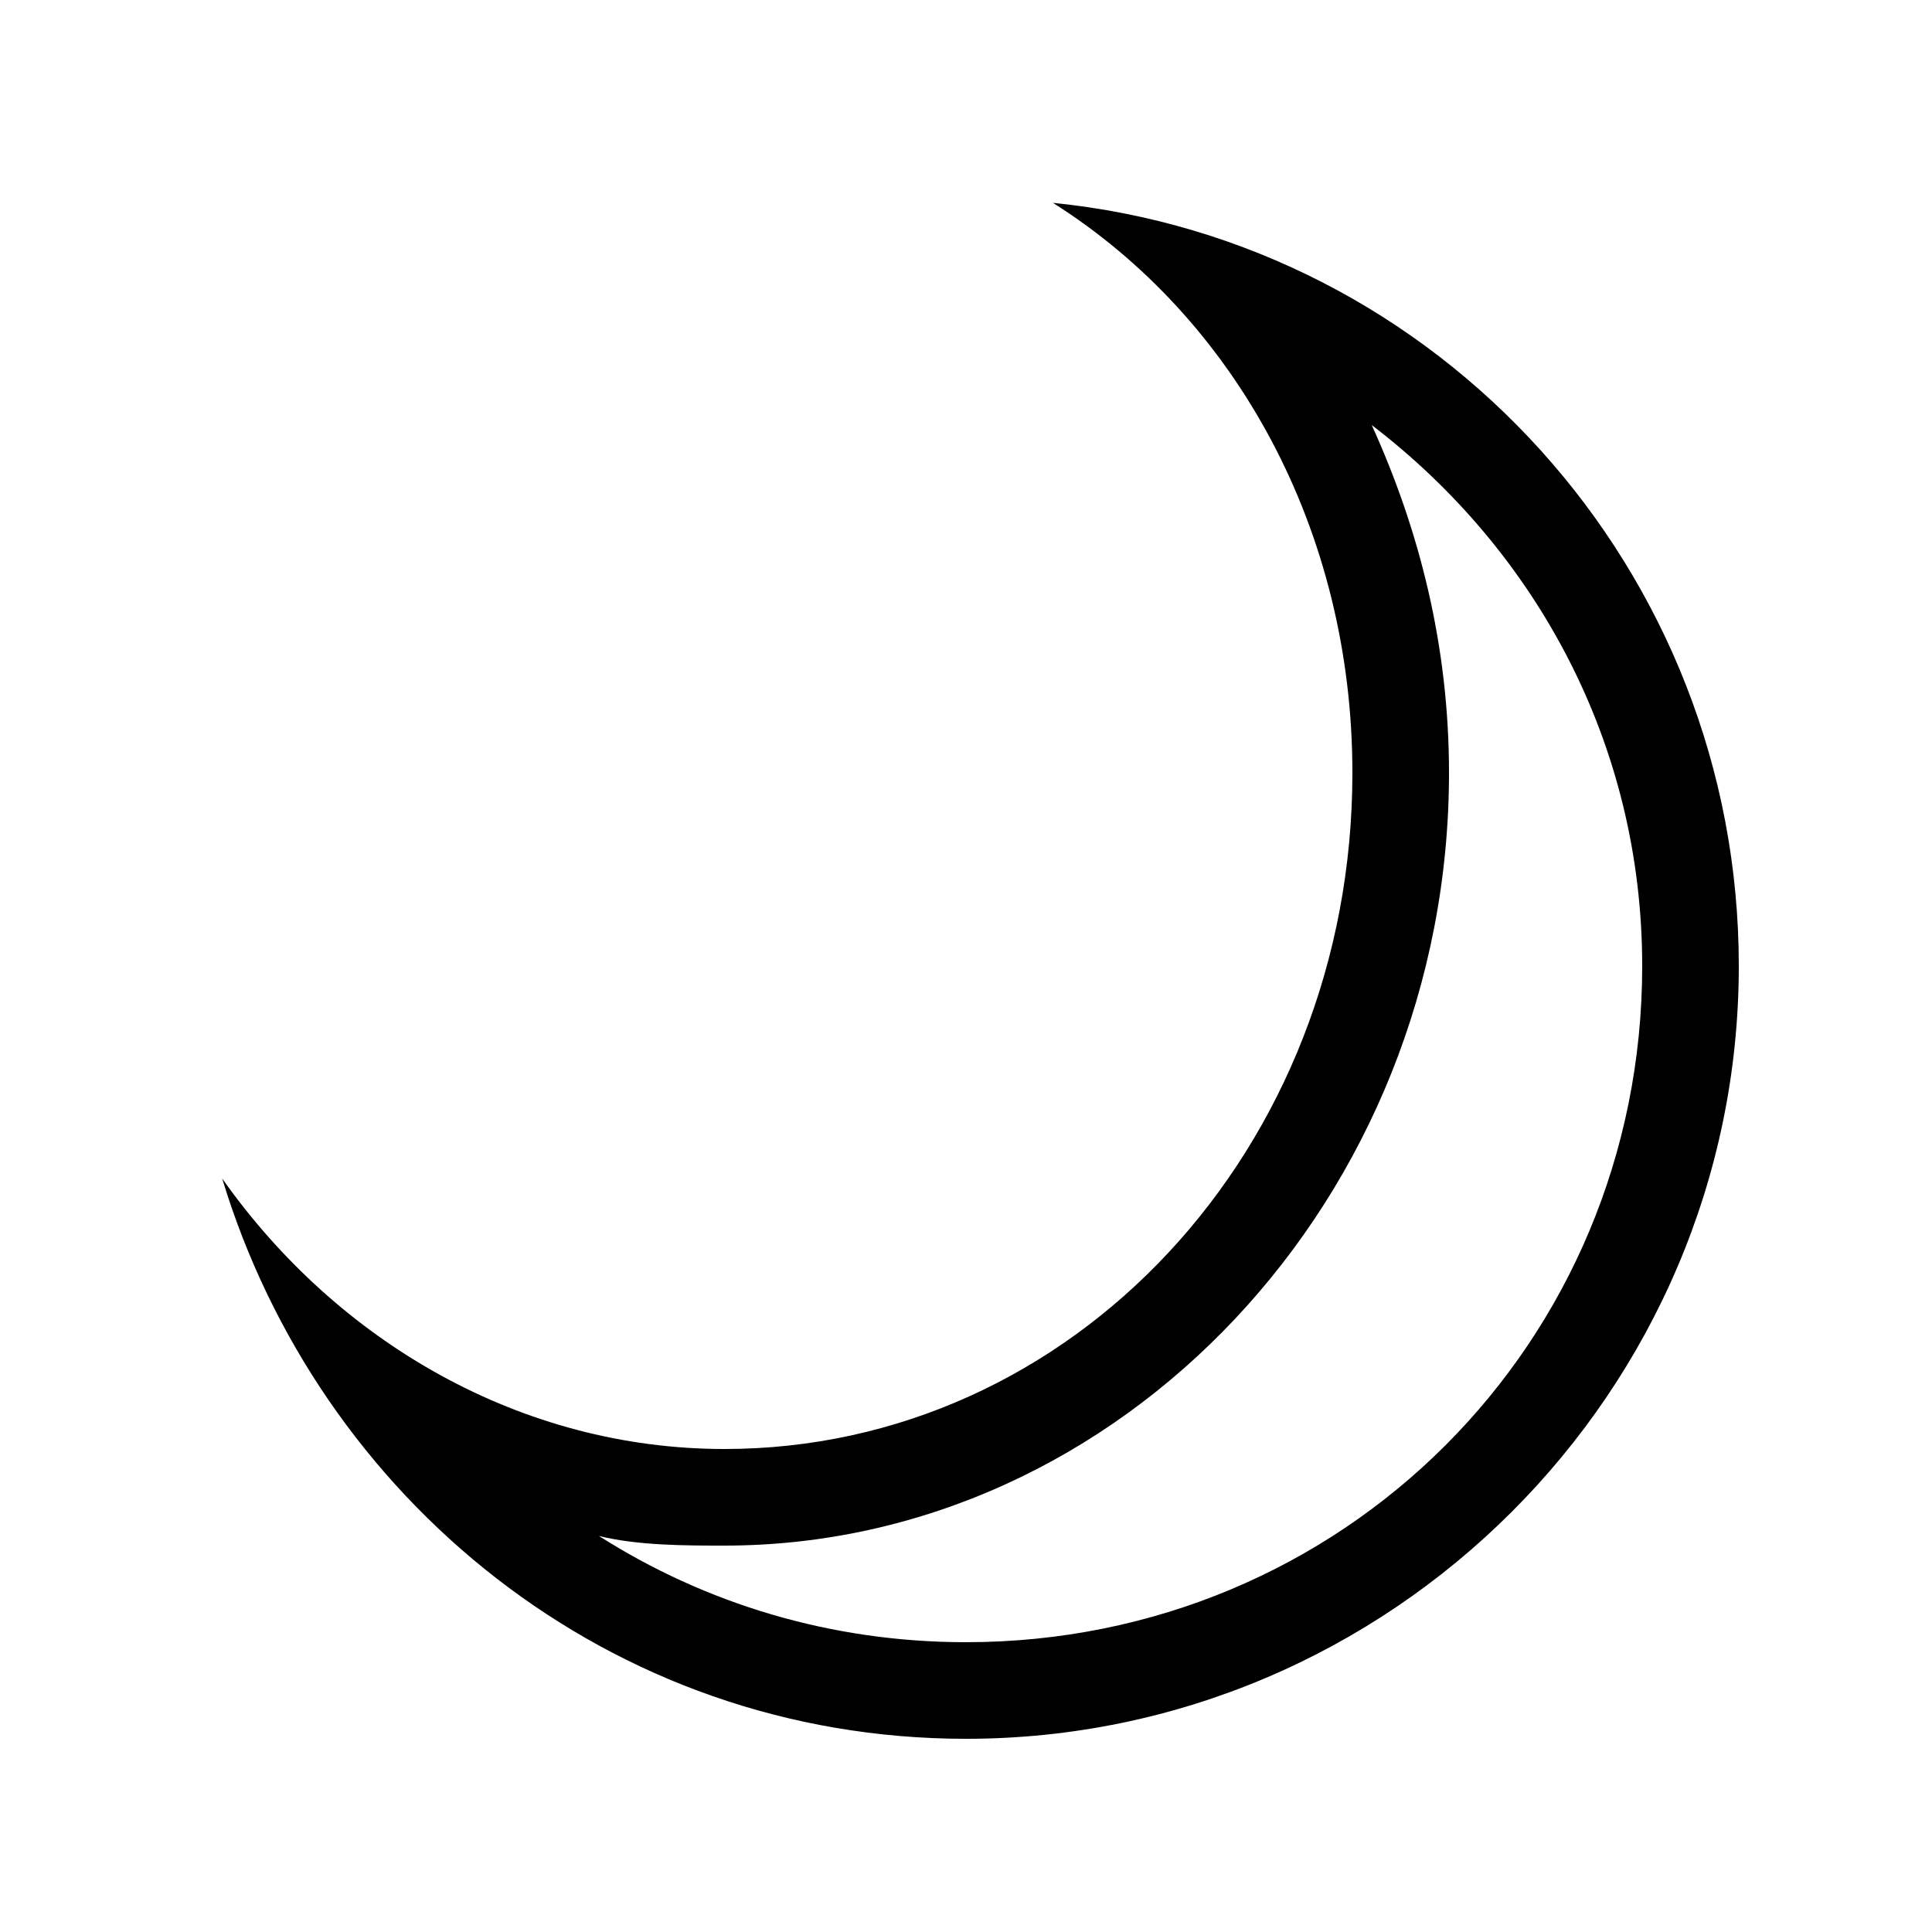
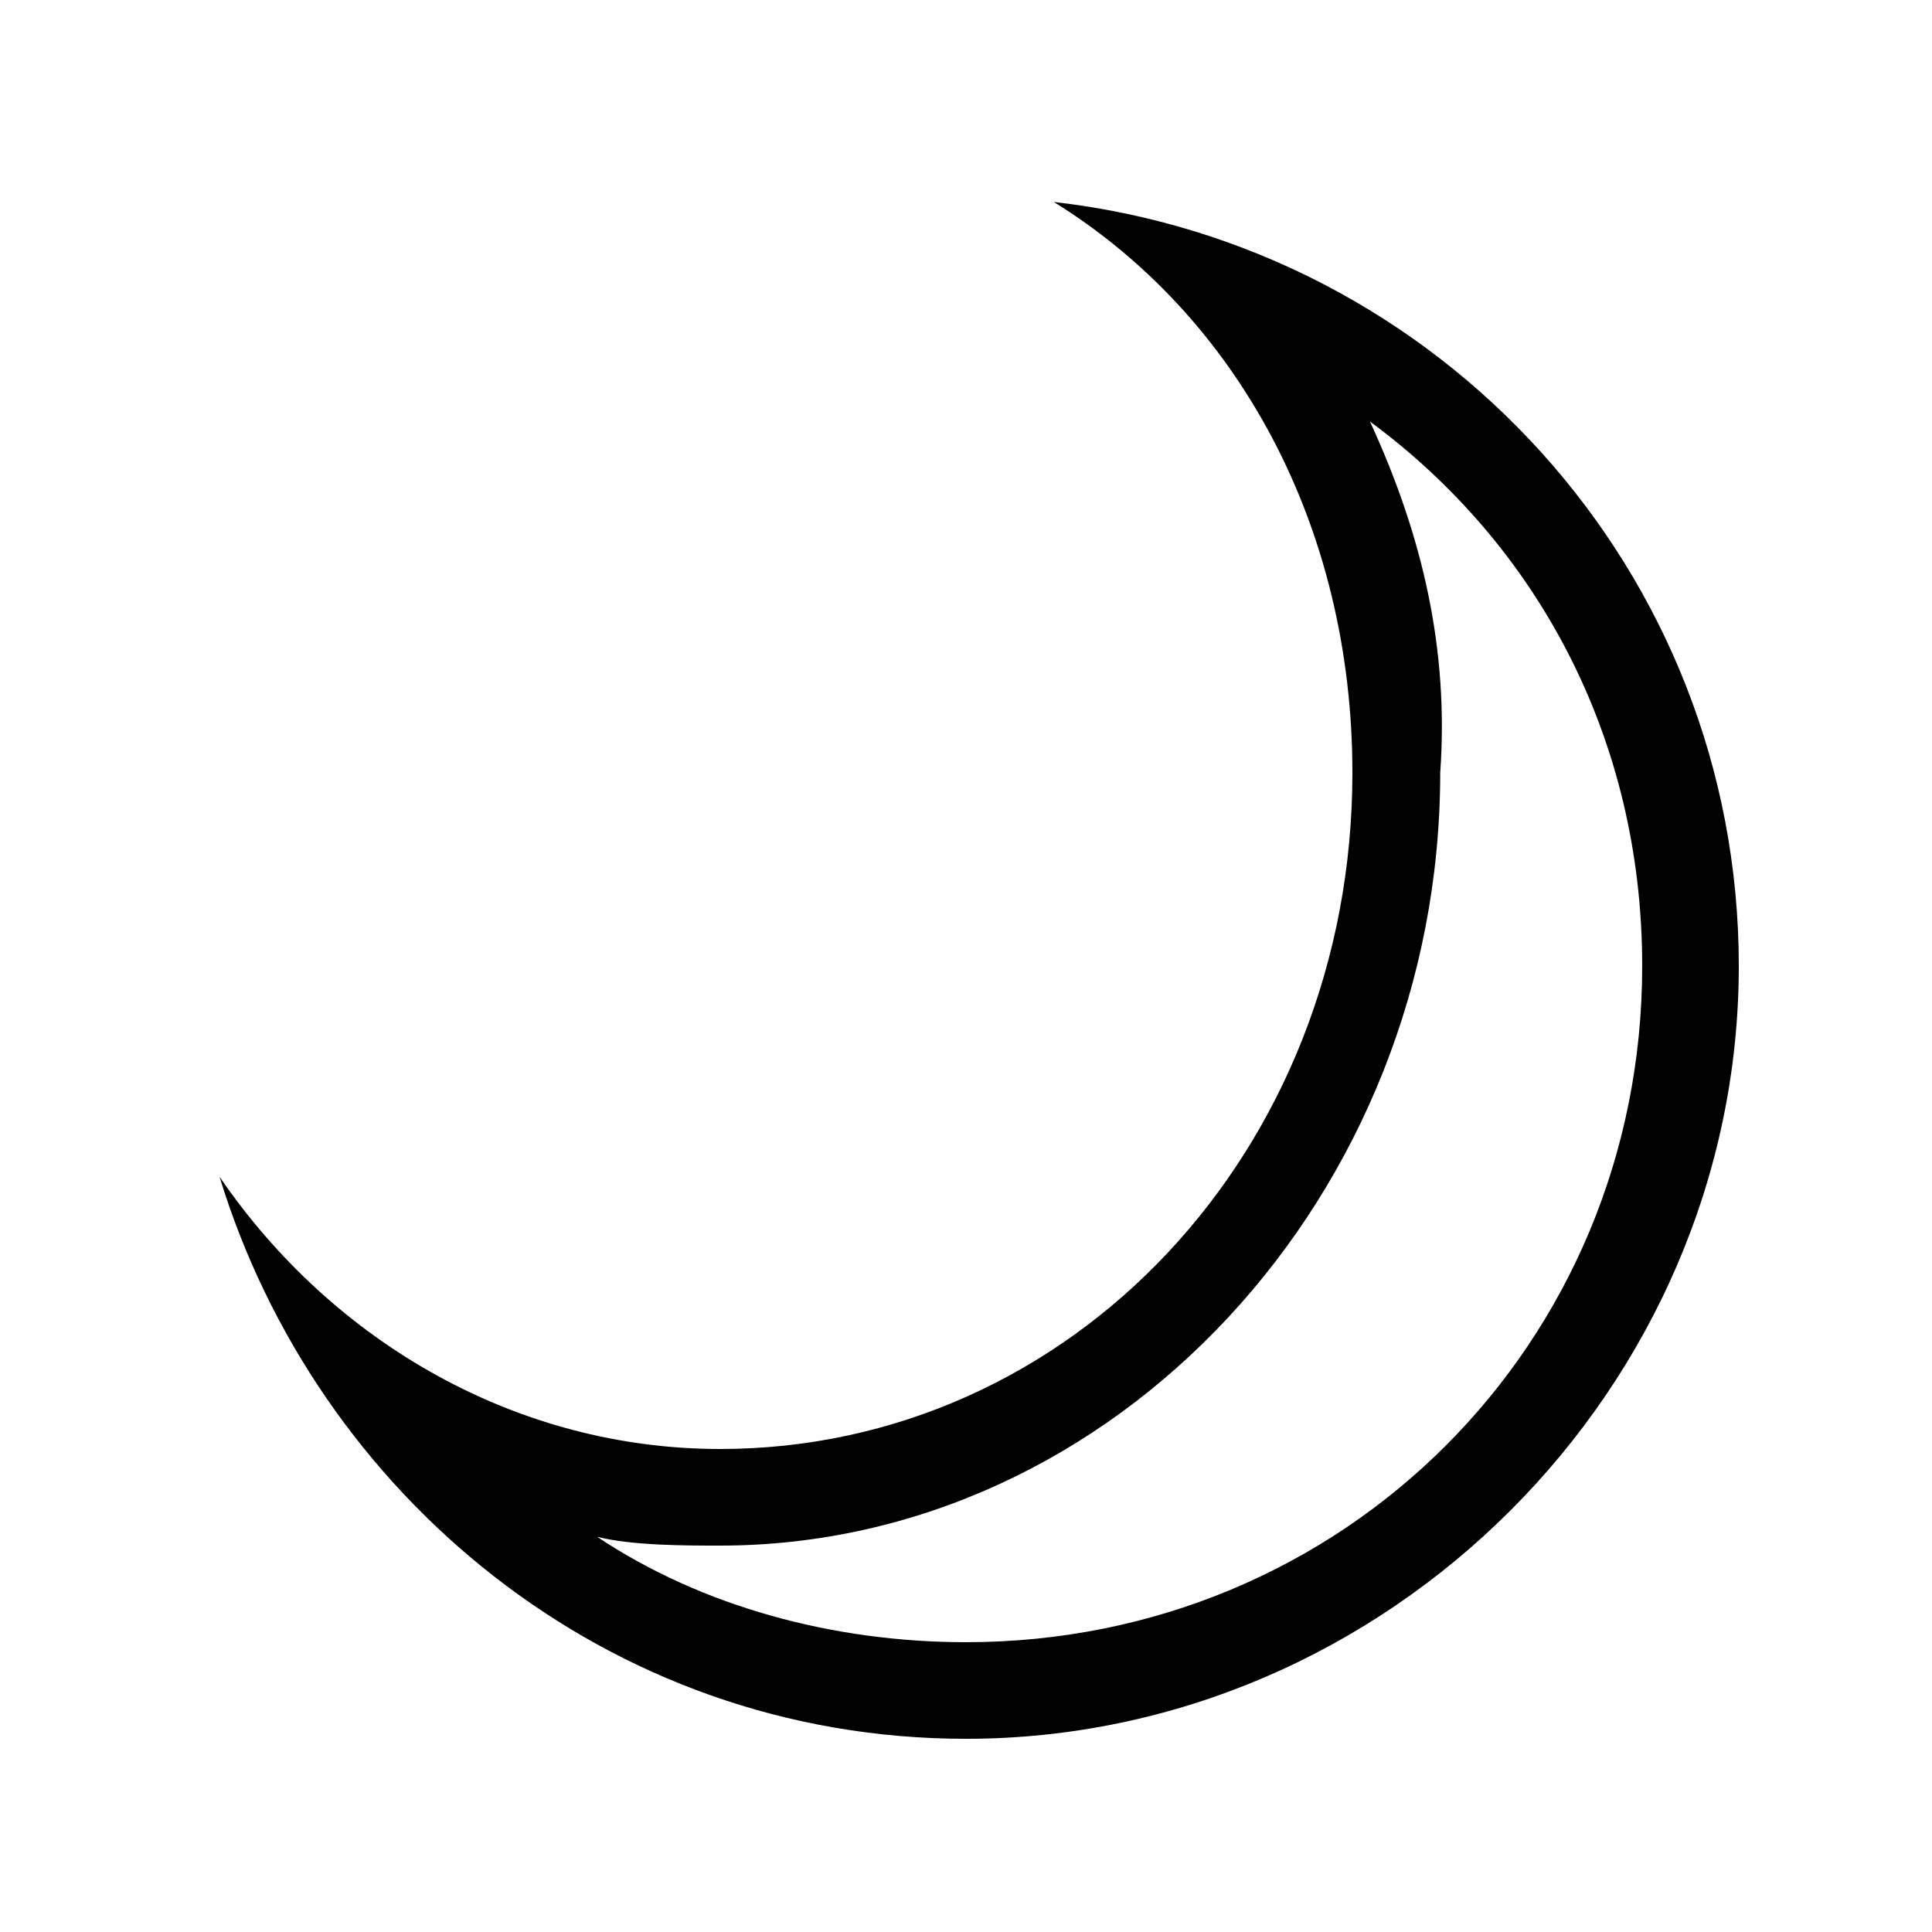
- <svg viewBox="0 0 20 20" width="22" height="22">
-   <path d="M14.2,4.4C15.9,5.7,17,7.7,17,10c0,3.9-3.1,7-7,7c-1.4,0-2.7-0.4-3.8-1.1C6.6,16,7.1,16,7.5,16c4.1,0,7.5-3.6,7.5-8   C15,6.7,14.7,5.5,14.2,4.4 M10.9,2.1C12.8,3.3,14,5.5,14,8c0,3.9-2.9,7-6.5,7c-2.1,0-4-1.1-5.2-2.8c1,3.3,4,5.8,7.7,5.8   c4.4,0,8-3.6,8-8C18,5.9,14.9,2.5,10.9,2.1L10.9,2.1z" />
+ <svg xmlns="http://www.w3.org/2000/svg" version="1.1" id="Layer_1" x="0px" y="0px" viewBox="0 0 22 22" style="enable-background:new 0 0 22 22;" xml:space="preserve">
+   <path d="M15.6,4.8c1.9,1.4,3.1,3.6,3.1,6.2c0,4.3-3.4,7.7-7.7,7.7c-1.5,0-3-0.4-4.2-1.2c0.4,0.1,1,0.1,1.4,0.1c4.5,0,8.2-4,8.2-8.8  C16.5,7.4,16.2,6.1,15.6,4.8 M12,2.3c2.1,1.3,3.4,3.7,3.4,6.5c0,4.3-3.2,7.7-7.2,7.7c-2.3,0-4.4-1.2-5.7-3.1  c1.1,3.6,4.4,6.4,8.5,6.4c4.8,0,8.8-4,8.8-8.8C19.8,6.5,16.4,2.8,12,2.3L12,2.3z" />
</svg>
